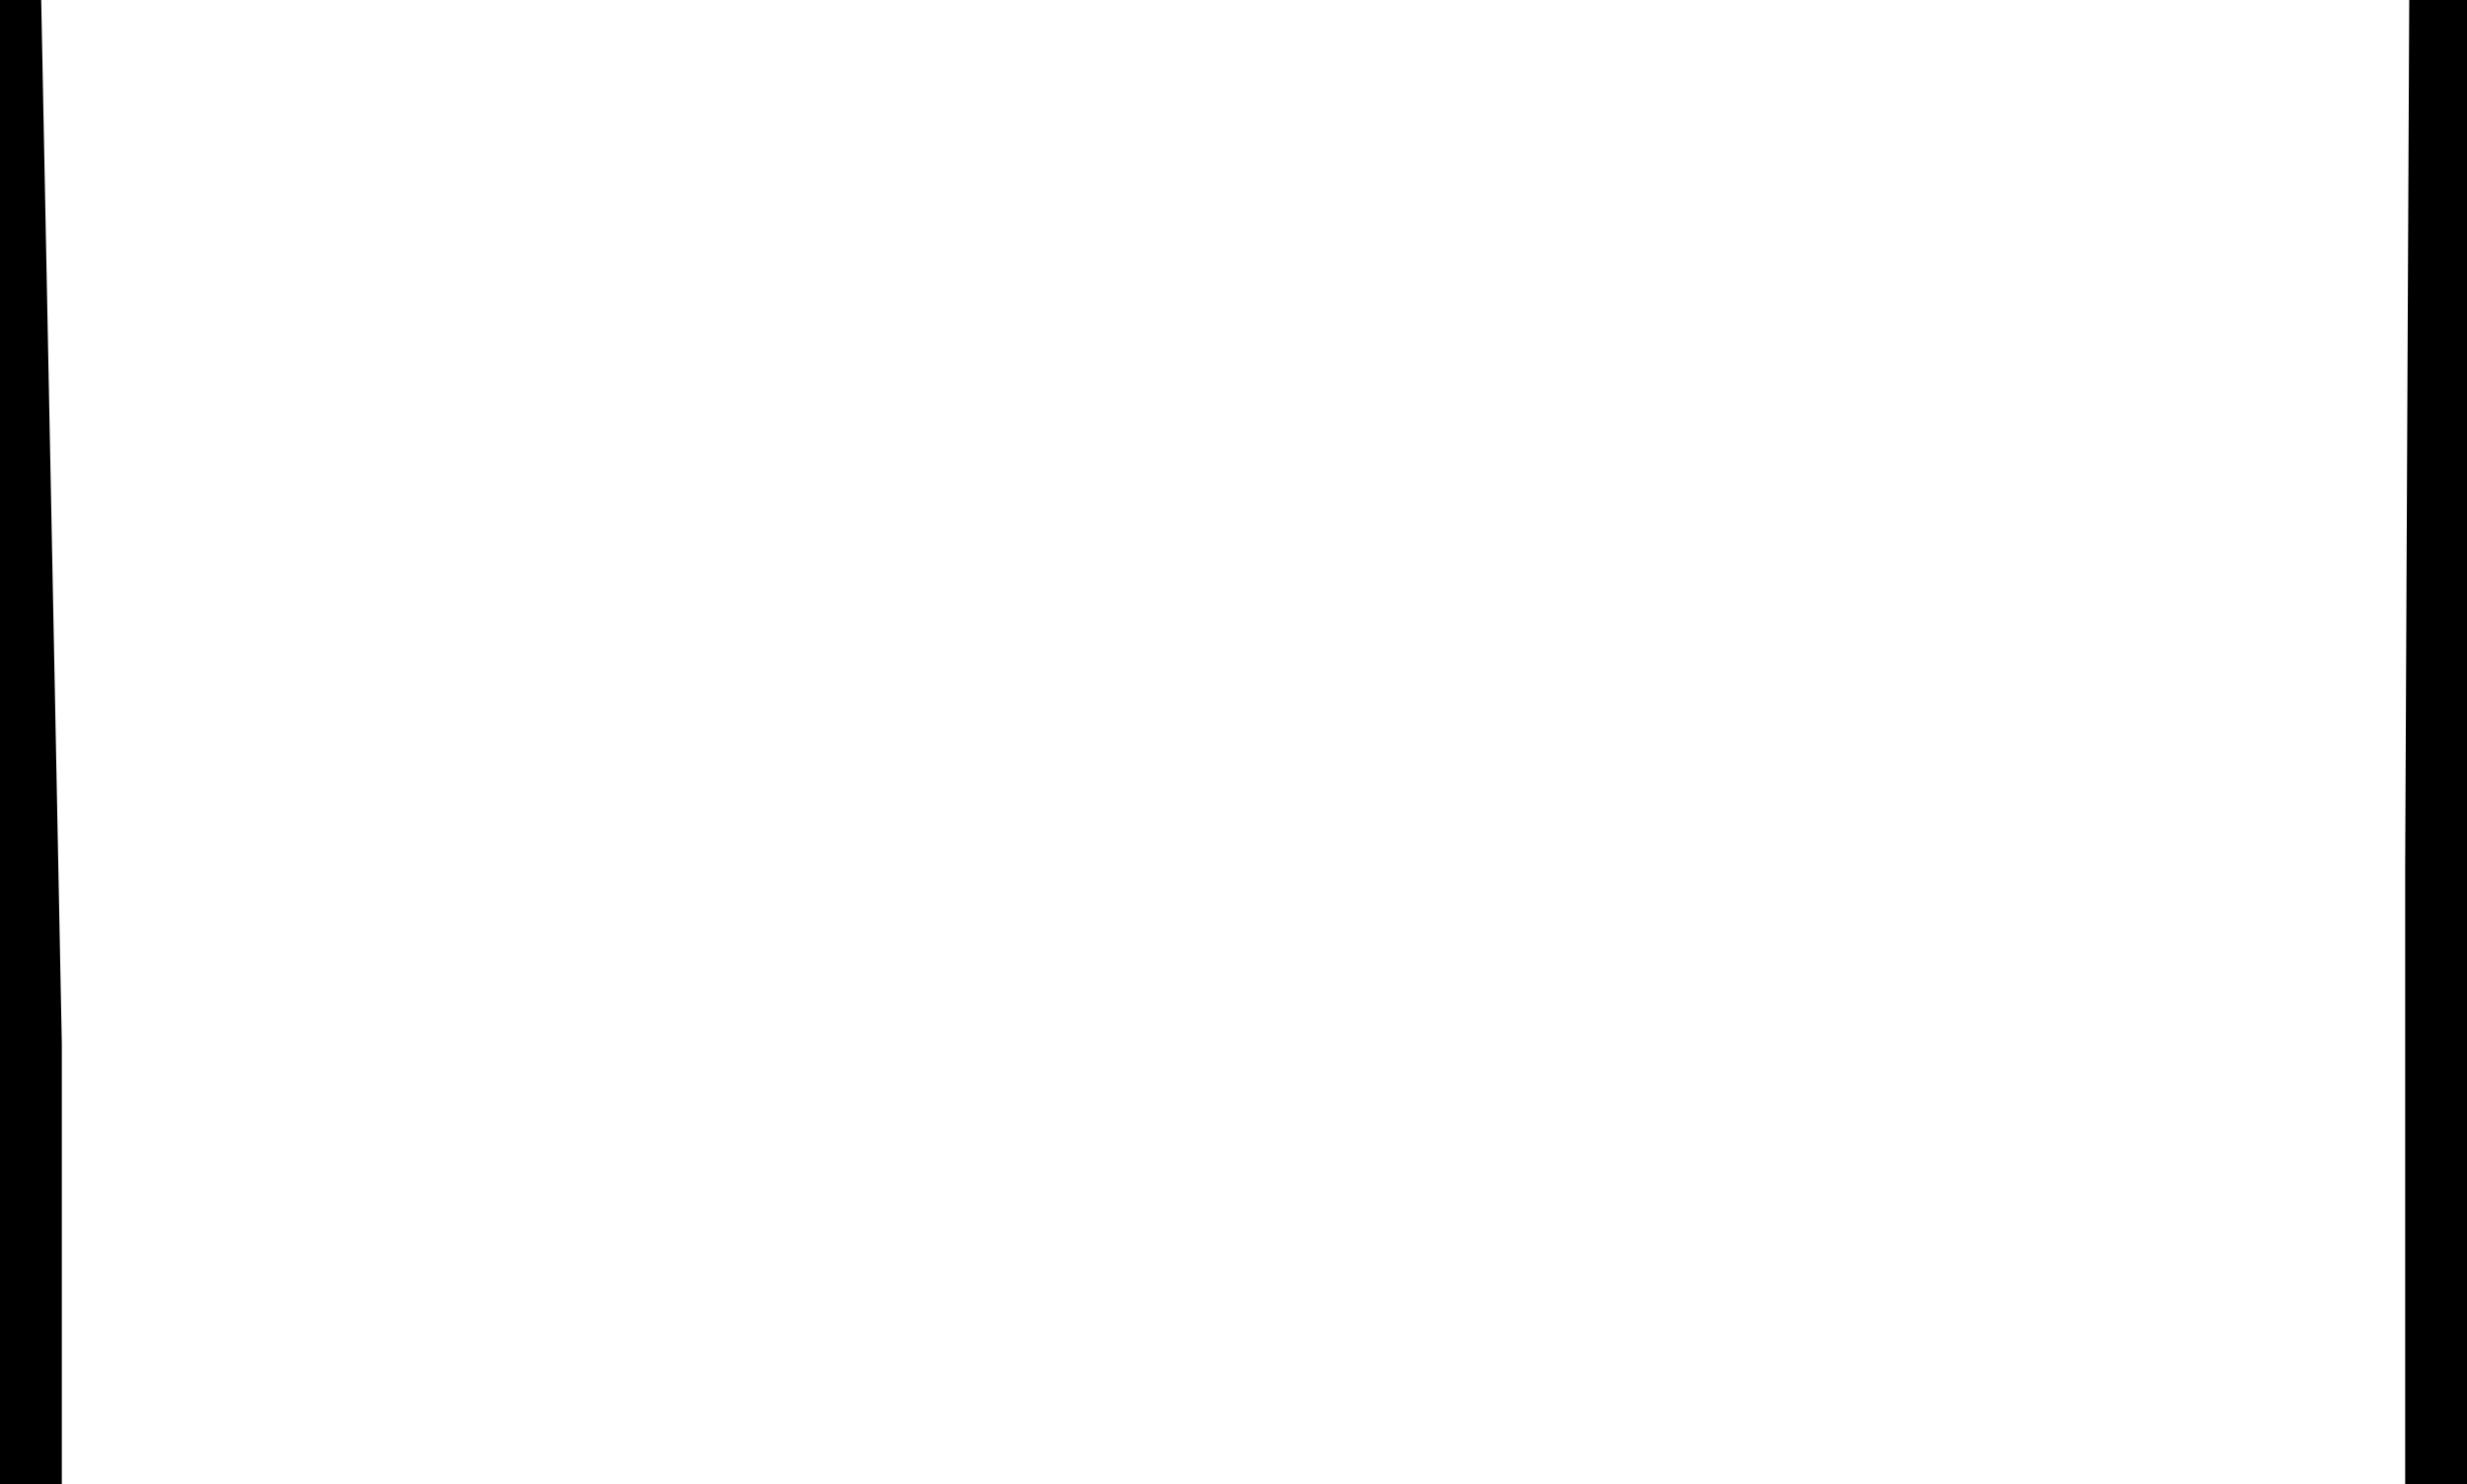
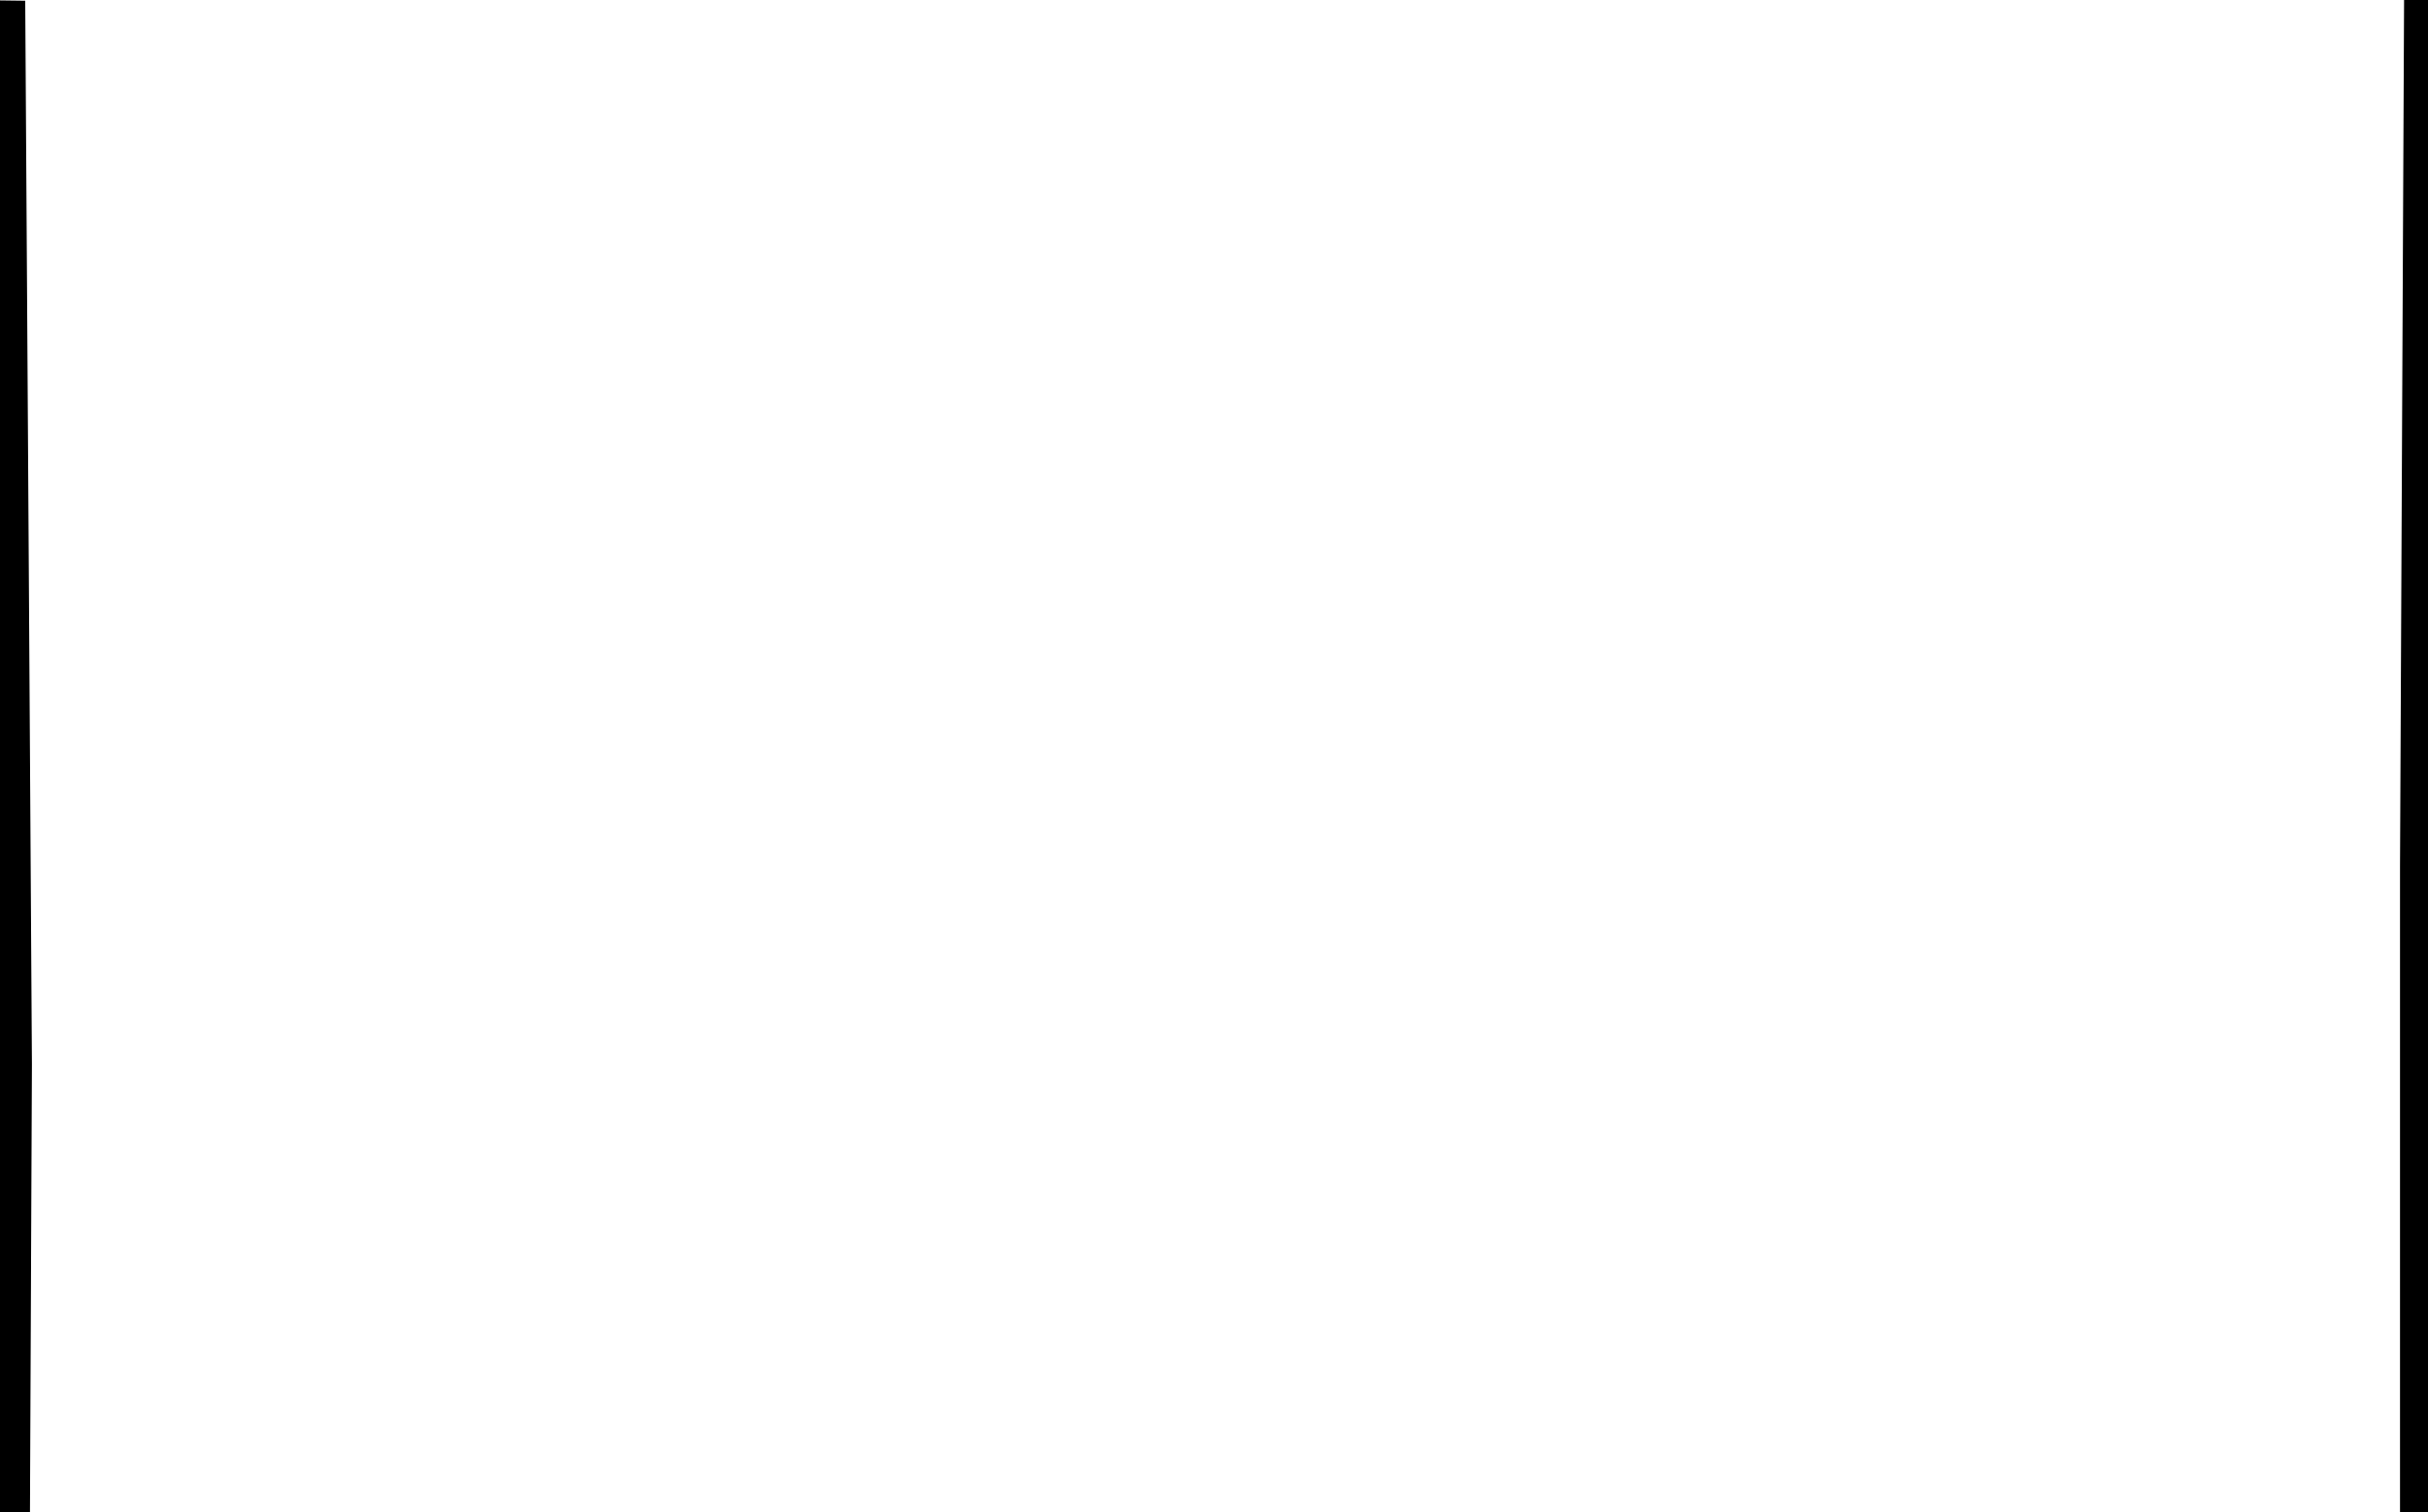
- <svg xmlns="http://www.w3.org/2000/svg" xmlns:xlink="http://www.w3.org/1999/xlink" width="1796" height="1080" id="svg2" version="1.0">
+ <svg xmlns="http://www.w3.org/2000/svg" xmlns:xlink="http://www.w3.org/1999/xlink" width="1735" height="1080" id="svg2" version="1.0" viewBox="0 0 1735 1080">
  <defs id="defs4">
    </defs>
-   <g id="layer2">
-     <path style="fill:#000000;fill-opacity:1;fill-rule:evenodd;stroke:none;stroke-width:1px;stroke-linecap:butt;stroke-linejoin:miter;stroke-opacity:1" d="M 1751,1100 L 1751,630 L 1754,-10 L 1830,-10 L 1830,1110 L 1751,1100 z" id="path3177" />
-     <path style="fill:#000000;fill-rule:evenodd;stroke:none;stroke-width:1px;stroke-linecap:butt;stroke-linejoin:miter;stroke-opacity:1;fill-opacity:1" d="M -80,1080 L 45,1120 L 45,760 L 30,2.2737368e-13 L -40,0 L -80,1080 z" id="themask" />
+   <g id="layer2" style="display:inline">
+     <path style="fill:#000000;fill-opacity:1;fill-rule:evenodd;stroke:none;stroke-width:1px;stroke-linecap:butt;stroke-linejoin:miter;stroke-opacity:1" d="M 1715,1089.544 V 619.544 l 3,-640 h 76 V 1099.544 Z" id="path3177" />
+     <path style="fill:#000000;fill-opacity:1;fill-rule:evenodd;stroke:none;stroke-width:0.911px;stroke-linecap:butt;stroke-linejoin:miter;stroke-opacity:1" d="M -86.865,1079.28 21.246,1120.592 22.815,760.621 18.027,0.524 -40,-0.212 Z" id="themask" />
+   </g>
+   <g id="layer3" style="display:none">
+     <rect style="fill:#ff0000;stroke-width:2.8" id="rect161" width="1695" height="20" x="20" y="550" />
  </g>
  <g id="layer1" transform="translate(0,312)" style="display:none">
-     <g id="g3156">
+     <g id="g3156" transform="matrix(0.4444444,0,0,1,936.7778,0)">
      <rect y="-312" x="1751" height="10" width="45" id="rect2382" style="fill:#0000ff;fill-rule:evenodd;stroke:none;stroke-width:1px;stroke-linecap:butt;stroke-linejoin:miter;stroke-opacity:1" />
      <rect style="fill:#ffff00;fill-opacity:1;fill-rule:evenodd;stroke:none;stroke-width:1px;stroke-linecap:butt;stroke-linejoin:miter;stroke-opacity:1" id="rect3154" width="45" height="10" x="1751" y="-262" />
    </g>
    <use x="0" y="0" xlink:href="#g3156" id="use3262" width="1796" height="1080" />
-     <use x="0" y="0" xlink:href="#g3156" transform="translate(0,120)" id="use3264" width="1796" height="1080" />
-     <use x="0" y="0" xlink:href="#g3156" transform="translate(0,240)" id="use3266" width="1796" height="1080" />
-     <use x="0" y="0" xlink:href="#g3156" transform="translate(0,360)" id="use3268" width="1796" height="1080" />
-     <use x="0" y="0" xlink:href="#g3156" transform="translate(0,480)" id="use3270" width="1796" height="1080" />
-     <use x="0" y="0" xlink:href="#g3156" transform="translate(0,600)" id="use3272" width="1796" height="1080" />
-     <use x="0" y="0" xlink:href="#g3156" transform="translate(0,720)" id="use3274" width="1796" height="1080" />
-     <use x="0" y="0" xlink:href="#g3156" transform="translate(0,840)" id="use3276" width="1796" height="1080" />
-     <use x="0" y="0" xlink:href="#g3156" transform="translate(0,960)" id="use3278" width="1796" height="1080" />
-     <g id="g3282" transform="matrix(1,0,0,-1,-1751,396)">
+     <use x="0" y="0" xlink:href="#g3156" transform="translate(-2.1777759e-7,120)" id="use3264" width="1796" height="1080" />
+     <use x="0" y="0" xlink:href="#g3156" transform="translate(-2.1777759e-7,240)" id="use3266" width="1796" height="1080" />
+     <use x="0" y="0" xlink:href="#g3156" transform="translate(-2.1777759e-7,360)" id="use3268" width="1796" height="1080" />
+     <use x="0" y="0" xlink:href="#g3156" transform="translate(-2.1777759e-7,480)" id="use3270" width="1796" height="1080" />
+     <use x="0" y="0" xlink:href="#g3156" transform="translate(-2.1777759e-7,600)" id="use3272" width="1796" height="1080" />
+     <use x="0" y="0" xlink:href="#g3156" transform="translate(-2.1777759e-7,720)" id="use3274" width="1796" height="1080" />
+     <use x="0" y="0" xlink:href="#g3156" transform="translate(-2.1777759e-7,840)" id="use3276" width="1796" height="1080" />
+     <use x="0" y="0" xlink:href="#g3156" transform="translate(-2.1777759e-7,960)" id="use3278" width="1796" height="1080" />
+     <g id="g3282" transform="matrix(0.4444404,0,0,-1,-778.2153,396)">
      <rect style="fill:#0000ff;fill-rule:evenodd;stroke:none;stroke-width:1px;stroke-linecap:butt;stroke-linejoin:miter;stroke-opacity:1" id="rect3284" width="45" height="10" x="1751" y="-312" />
      <rect y="-262" x="1751" height="10" width="45" id="rect3286" style="fill:#ffff00;fill-opacity:1;fill-rule:evenodd;stroke:none;stroke-width:1px;stroke-linecap:butt;stroke-linejoin:miter;stroke-opacity:1" />
    </g>
-     <use id="use3288" xlink:href="#g3156" y="0" x="0" transform="matrix(1,0,0,-1,-1751,396)" width="1796" height="1080" />
-     <use id="use3290" transform="matrix(1,0,0,-1,-1751,276)" xlink:href="#g3156" y="0" x="0" width="1796" height="1080" />
-     <use id="use3292" transform="matrix(1,0,0,-1,-1751,156)" xlink:href="#g3156" y="0" x="0" width="1796" height="1080" />
-     <use id="use3294" transform="matrix(1,0,0,-1,-1751,36)" xlink:href="#g3156" y="0" x="0" width="1796" height="1080" />
-     <use id="use3296" transform="matrix(1,0,0,-1,-1751,-84)" xlink:href="#g3156" y="0" x="0" width="1796" height="1080" />
-     <use id="use3298" transform="matrix(1,0,0,-1,-1751,-204)" xlink:href="#g3156" y="0" x="0" width="1796" height="1080" />
-     <use id="use3300" transform="matrix(1,0,0,-1,-1751,-324)" xlink:href="#g3156" y="0" x="0" width="1796" height="1080" />
-     <use id="use3302" transform="matrix(1,0,0,-1,-1751,-444)" xlink:href="#g3156" y="0" x="0" width="1796" height="1080" />
-     <use id="use3304" transform="matrix(1,0,0,-1,-1751,-564)" xlink:href="#g3156" y="0" x="0" width="1796" height="1080" />
+     <use id="use3288" xlink:href="#g3156" y="0" x="0" transform="matrix(1.066666,0,0,-1,-1829.333,396)" width="1796" height="1080" />
+     <use id="use3290" transform="matrix(1.066666,0,0,-1,-1829.333,276)" xlink:href="#g3156" y="0" x="0" width="1796" height="1080" />
+     <use id="use3292" transform="matrix(1.066666,0,0,-1,-1829.333,156)" xlink:href="#g3156" y="0" x="0" width="1796" height="1080" />
+     <use id="use3294" transform="matrix(1.066666,0,0,-1,-1829.333,36)" xlink:href="#g3156" y="0" x="0" width="1796" height="1080" />
+     <use id="use3296" transform="matrix(1.066666,0,0,-1,-1829.333,-84)" xlink:href="#g3156" y="0" x="0" width="1796" height="1080" />
+     <use id="use3298" transform="matrix(1.066666,0,0,-1,-1829.333,-204)" xlink:href="#g3156" y="0" x="0" width="1796" height="1080" />
+     <use id="use3300" transform="matrix(1.066666,0,0,-1,-1829.333,-324)" xlink:href="#g3156" y="0" x="0" width="1796" height="1080" />
+     <use id="use3302" transform="matrix(1.066666,0,0,-1,-1829.333,-444)" xlink:href="#g3156" y="0" x="0" width="1796" height="1080" />
+     <use id="use3304" transform="matrix(1.066666,0,0,-1,-1829.333,-564)" xlink:href="#g3156" y="0" x="0" width="1796" height="1080" />
  </g>
</svg>
